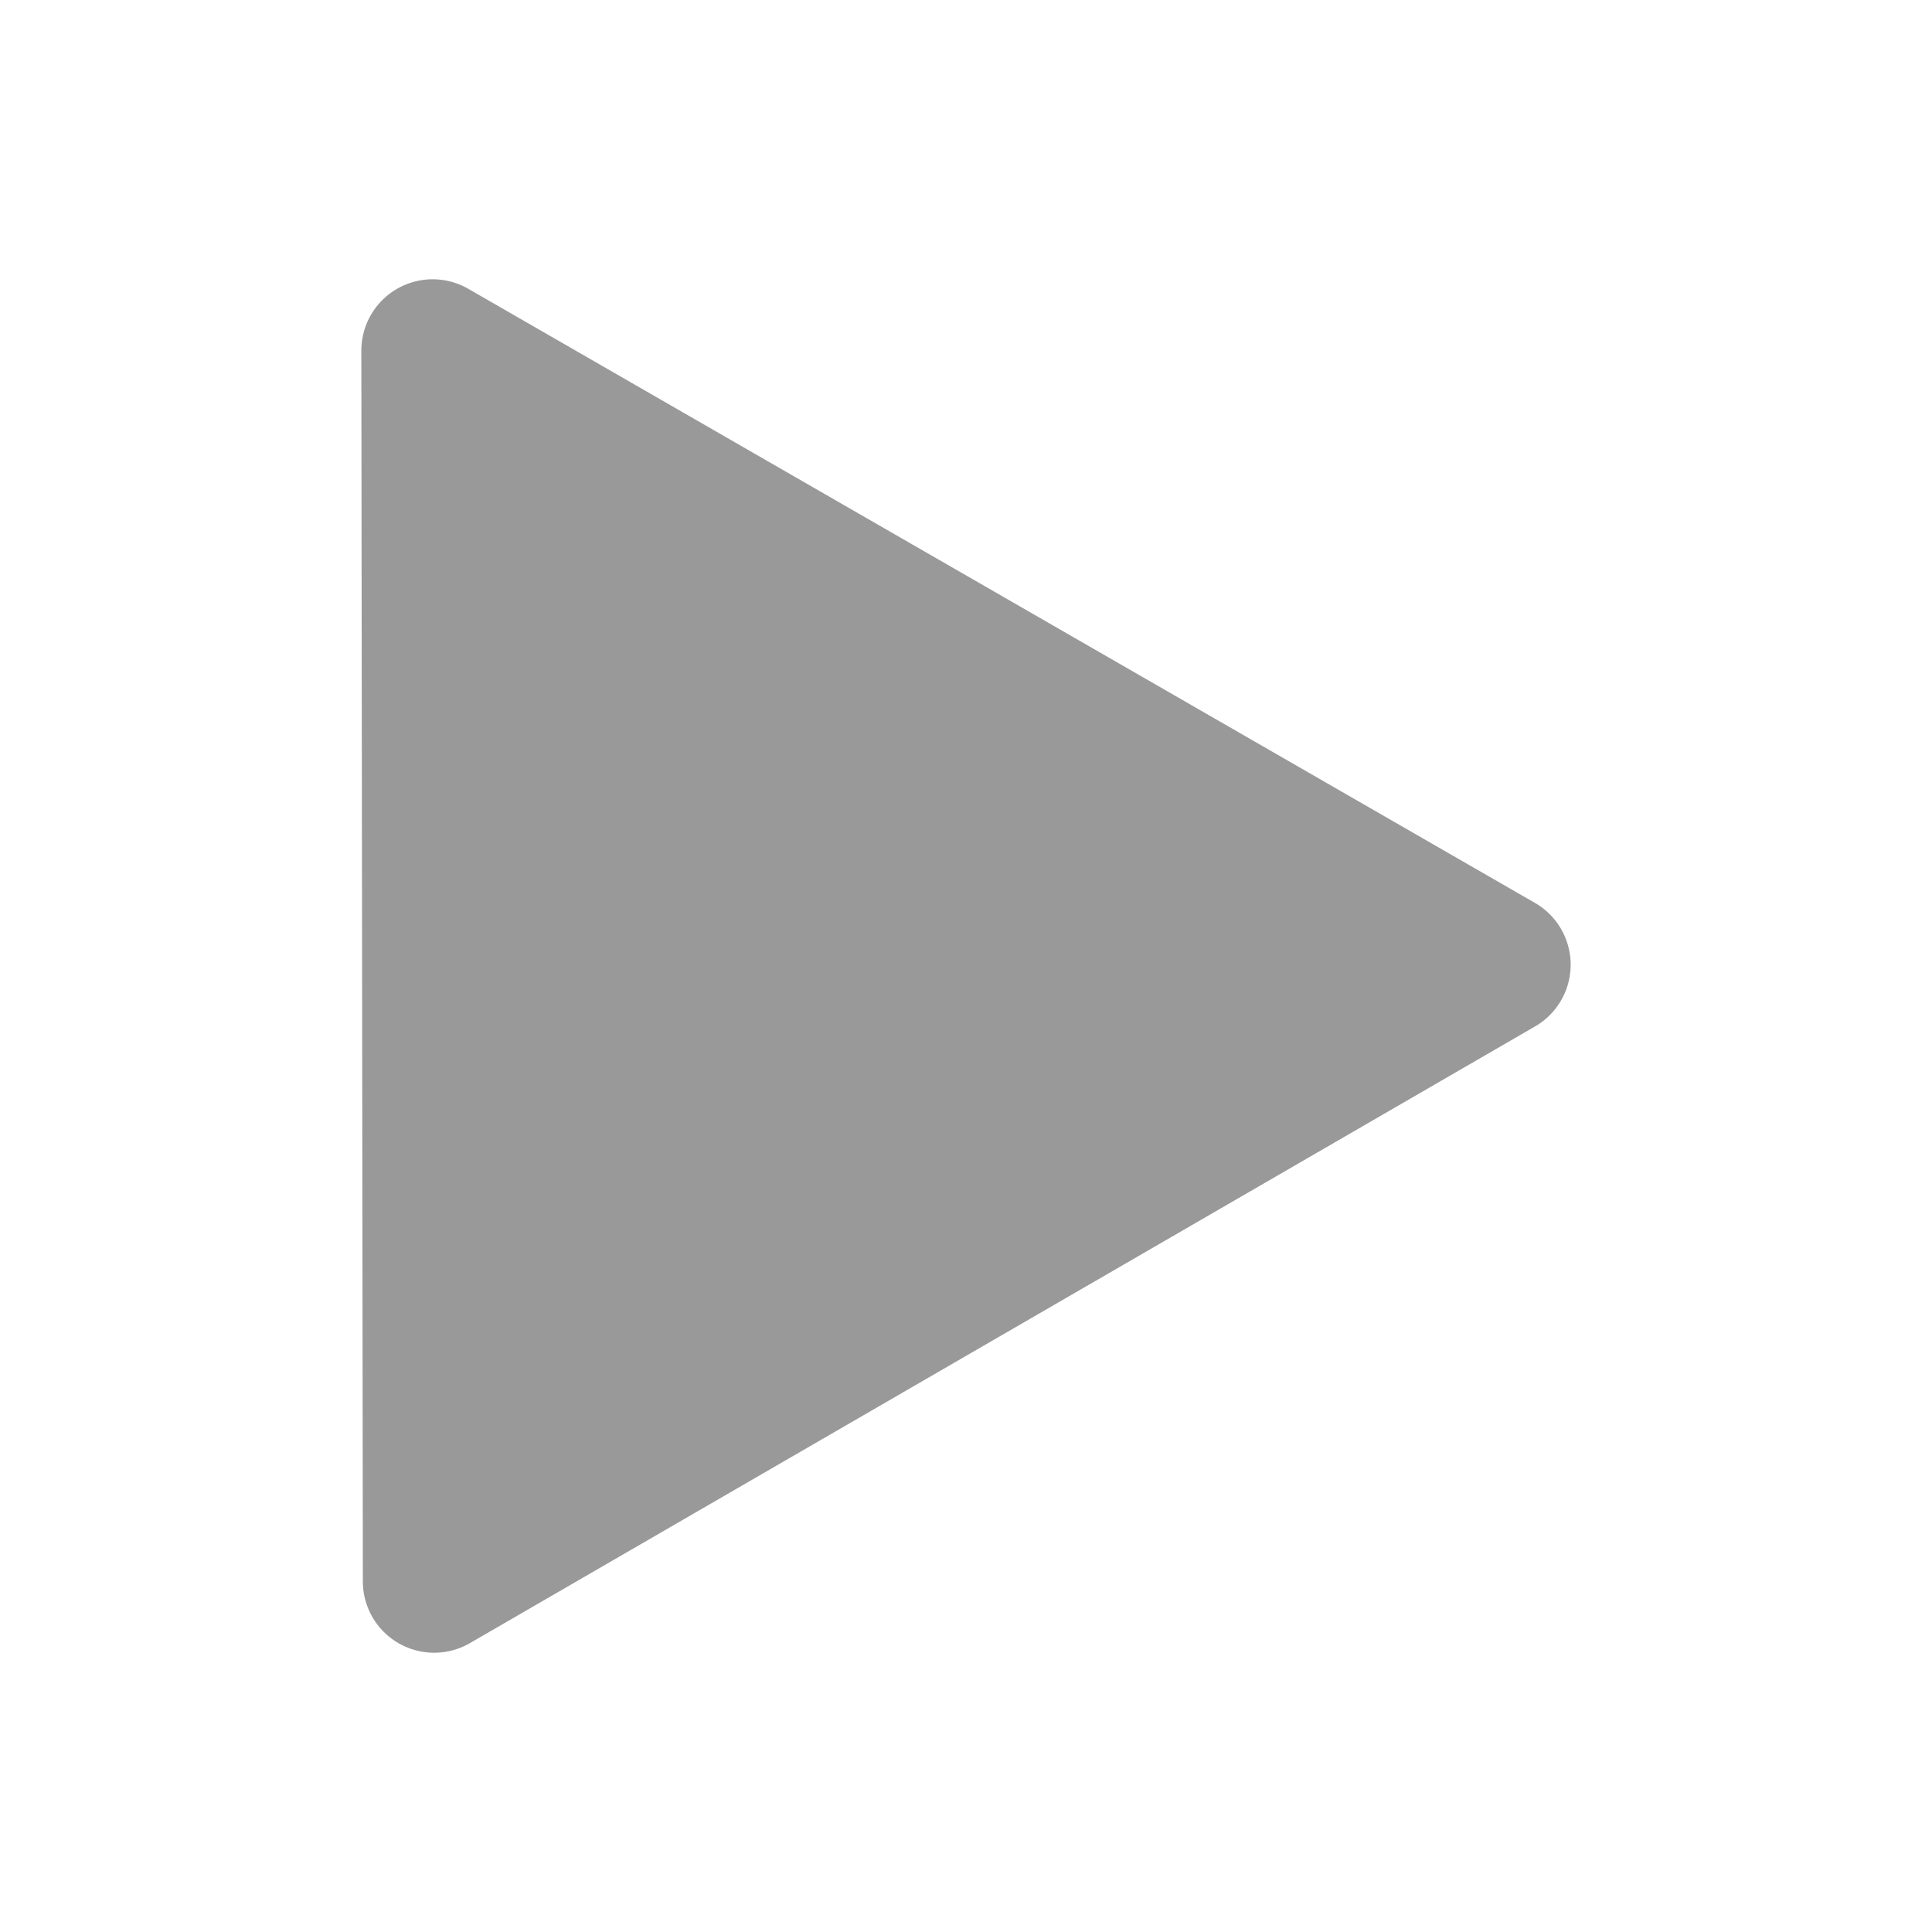
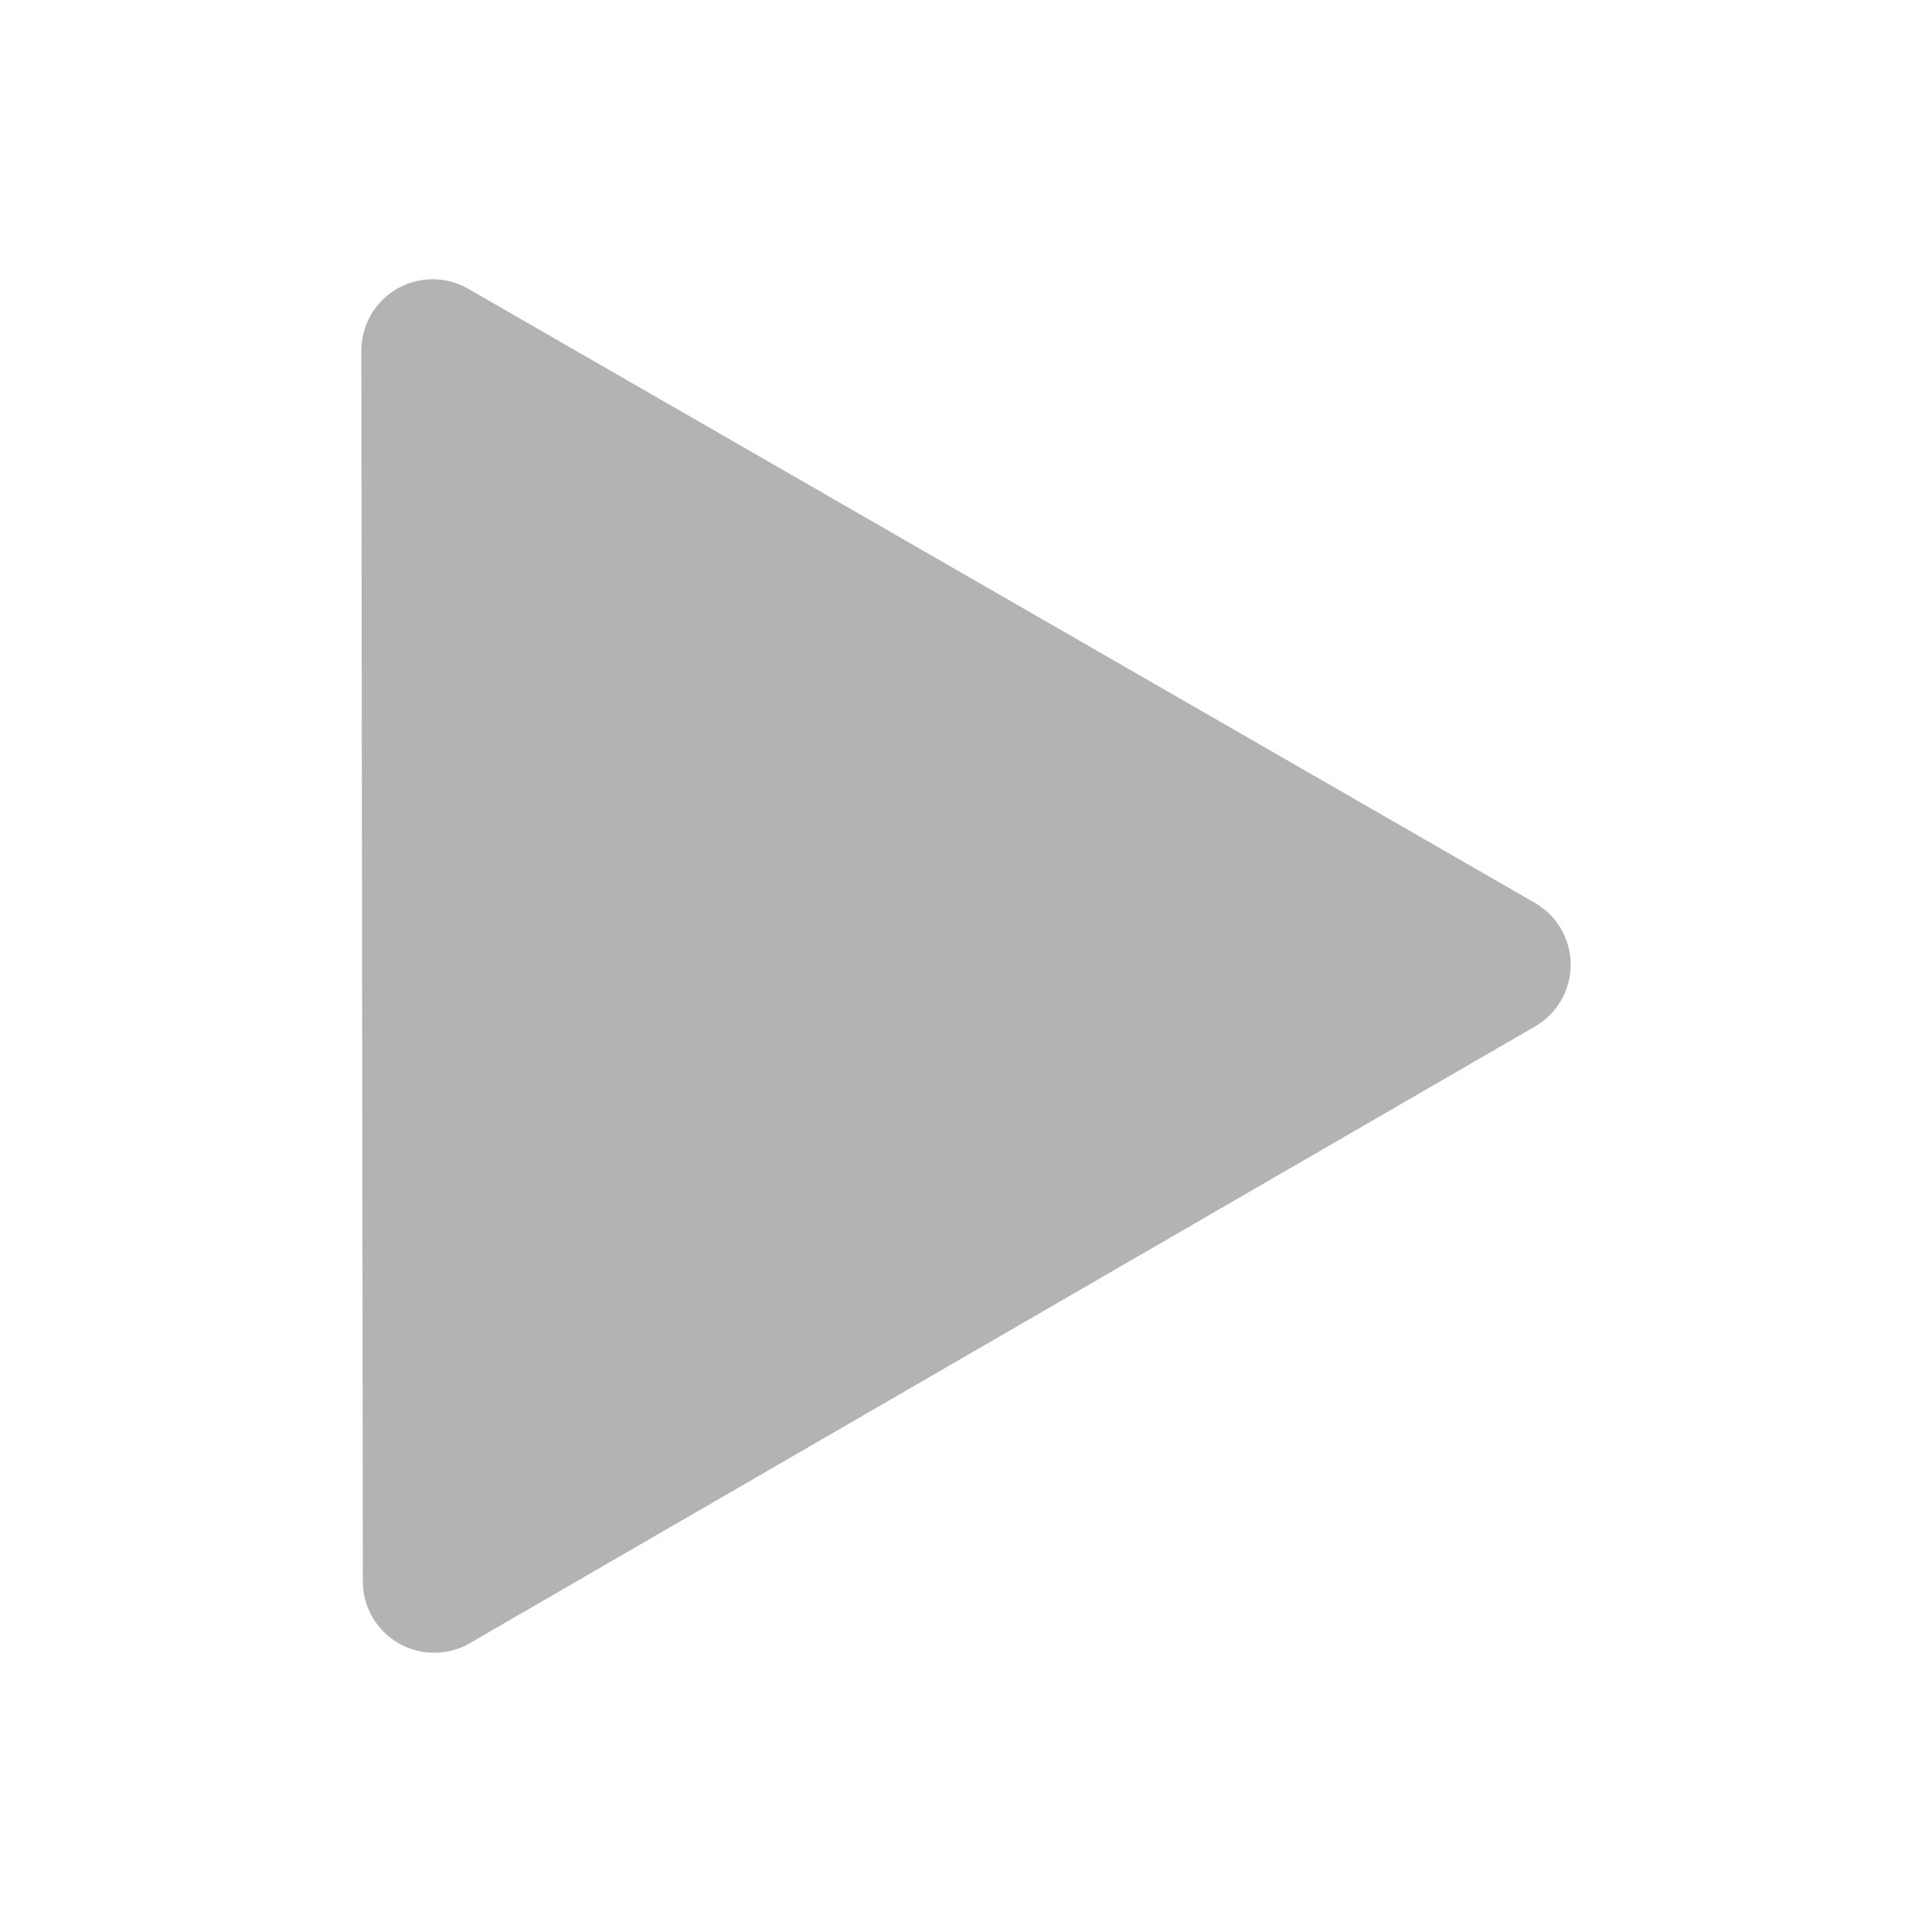
<svg xmlns="http://www.w3.org/2000/svg" width="256" height="256" viewBox="0 0 256 256" version="1.1" id="svg8">
  <defs id="defs2" />
  <g id="layer1">
-     <path style="fill:#999999;stroke:#999999;stroke-width:18.898;stroke-linecap:round;stroke-linejoin:round;stroke-dashoffset:10" id="path839" d="M 198.673,127.827 128.101,168.687 57.528,209.547 57.428,128 57.328,46.453 128,87.14 Z" />
+     <path style="fill:#b3b3b3;stroke:#b3b3b3;stroke-width:18.898;stroke-linecap:round;stroke-linejoin:round;stroke-dashoffset:10" id="path839" d="M 198.673,127.827 128.101,168.687 57.528,209.547 57.428,128 57.328,46.453 128,87.14 Z" />
  </g>
</svg>
